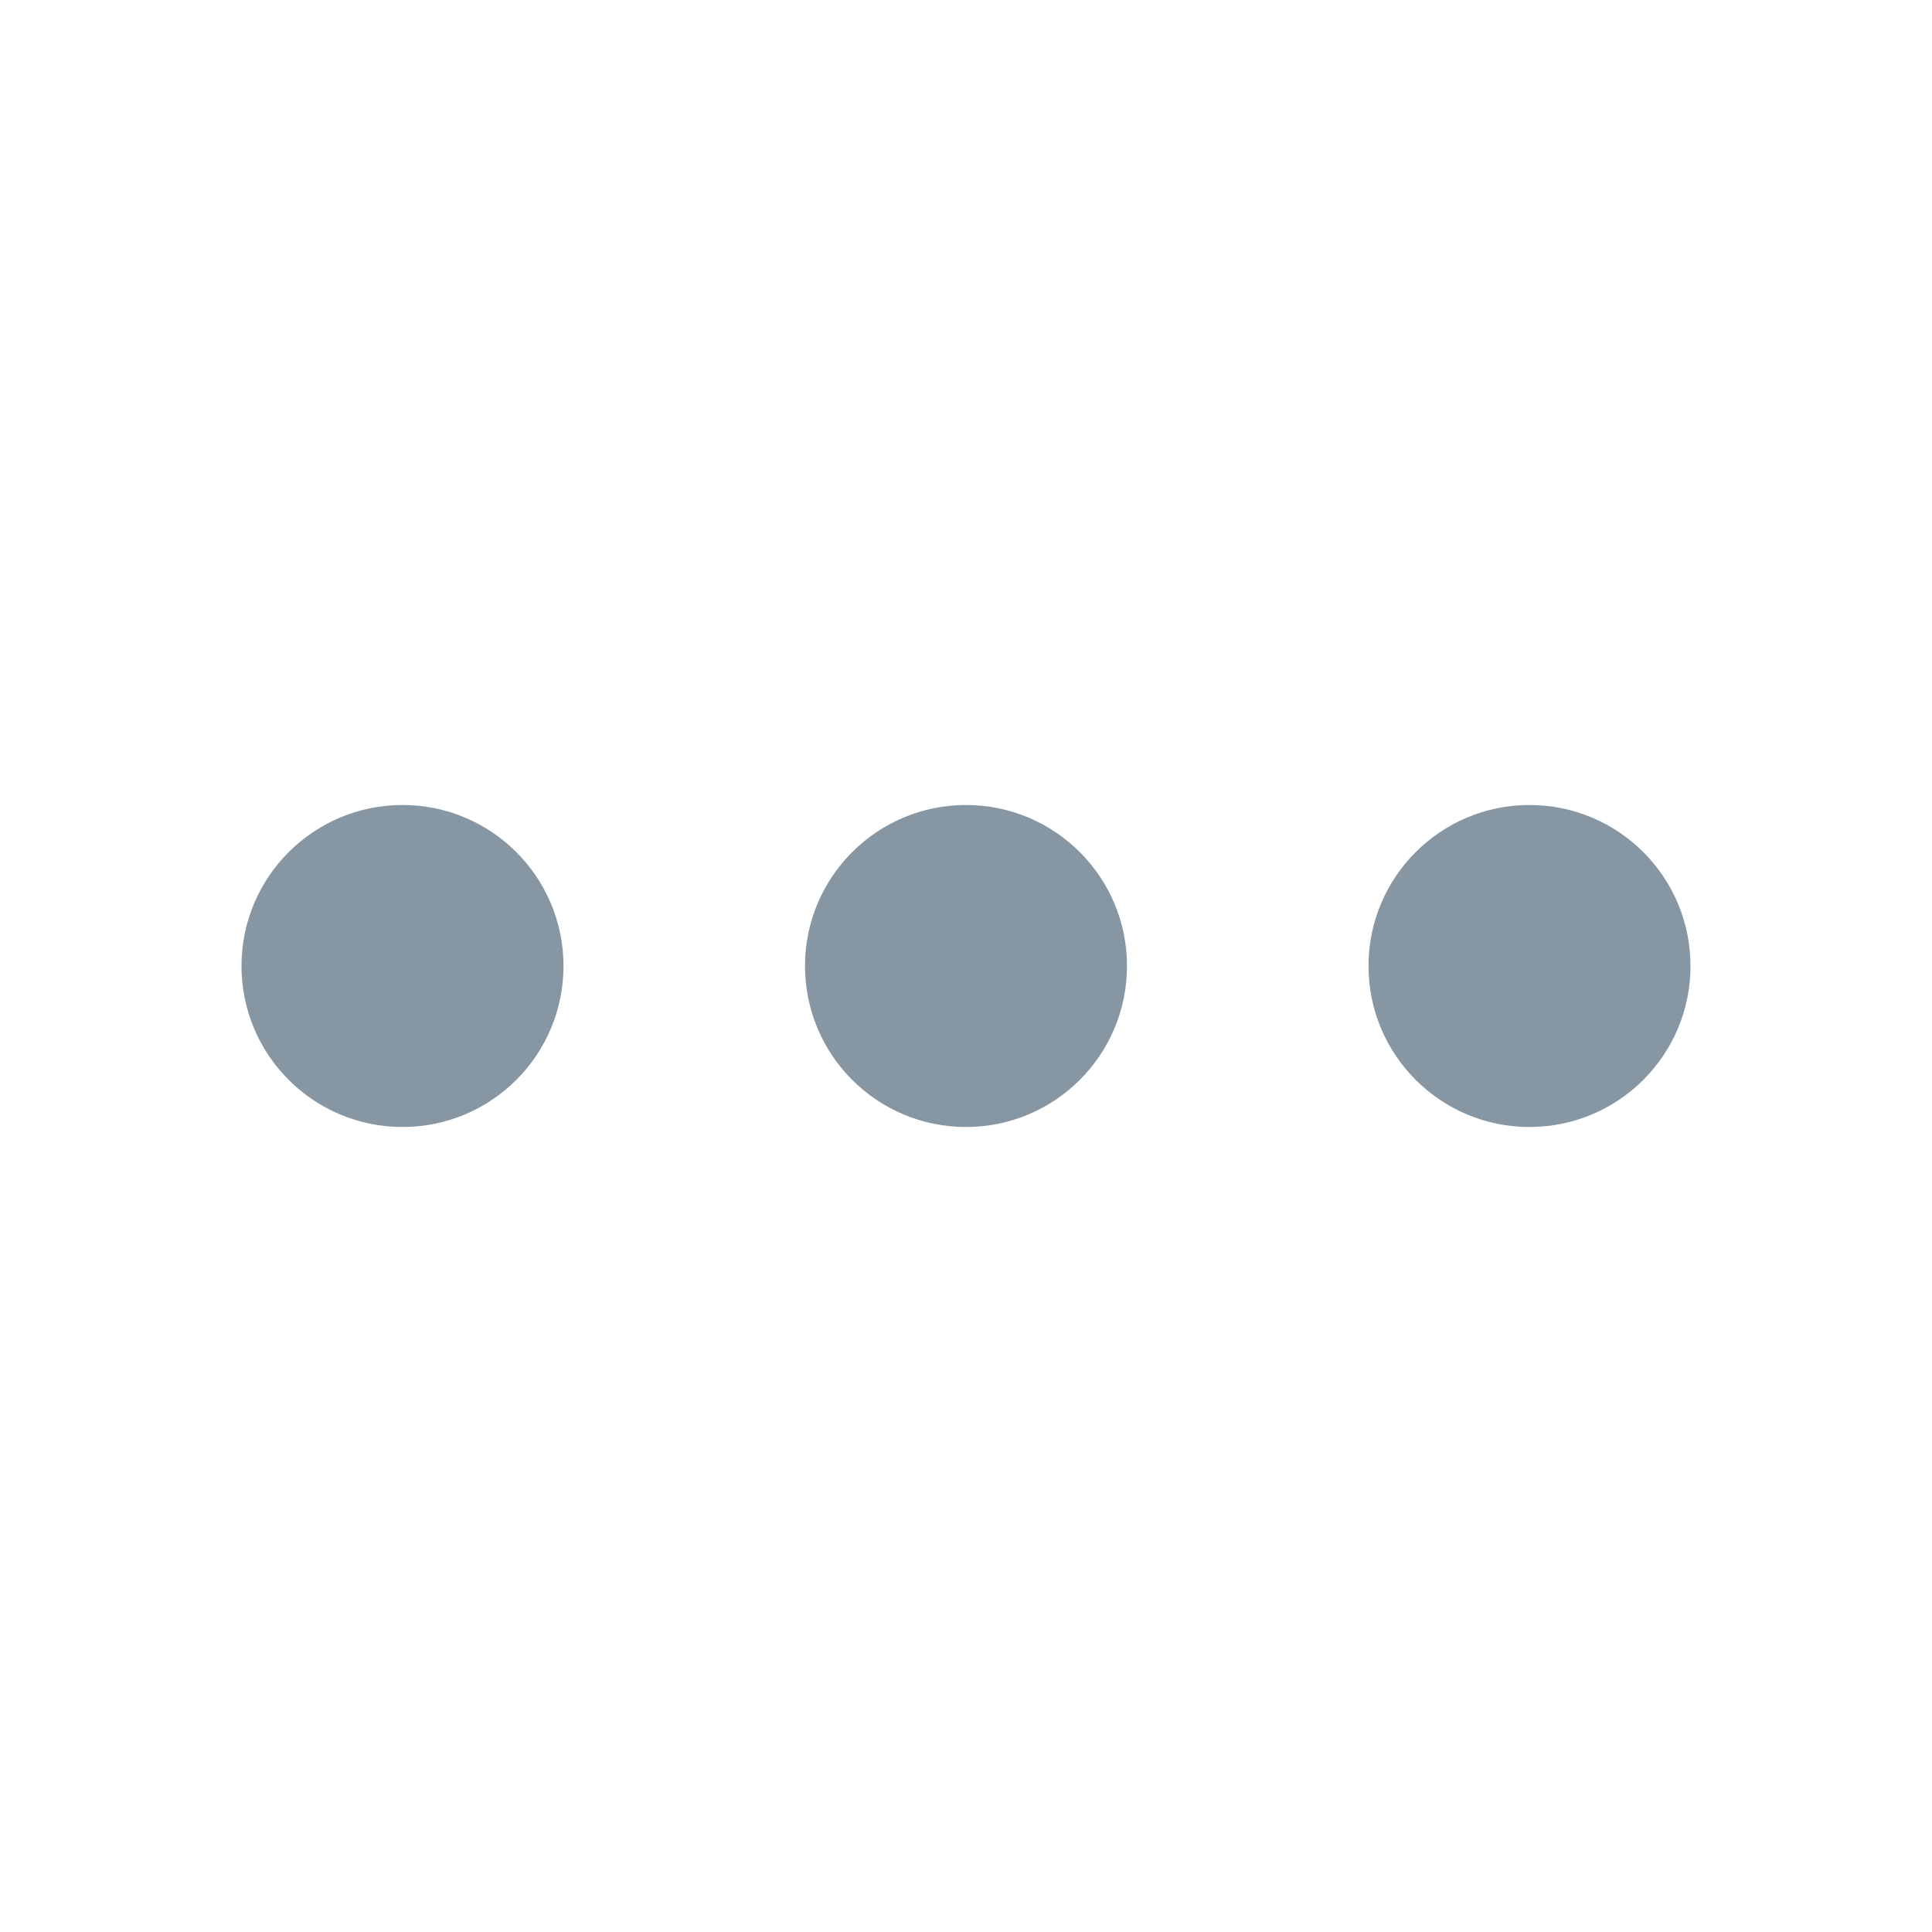
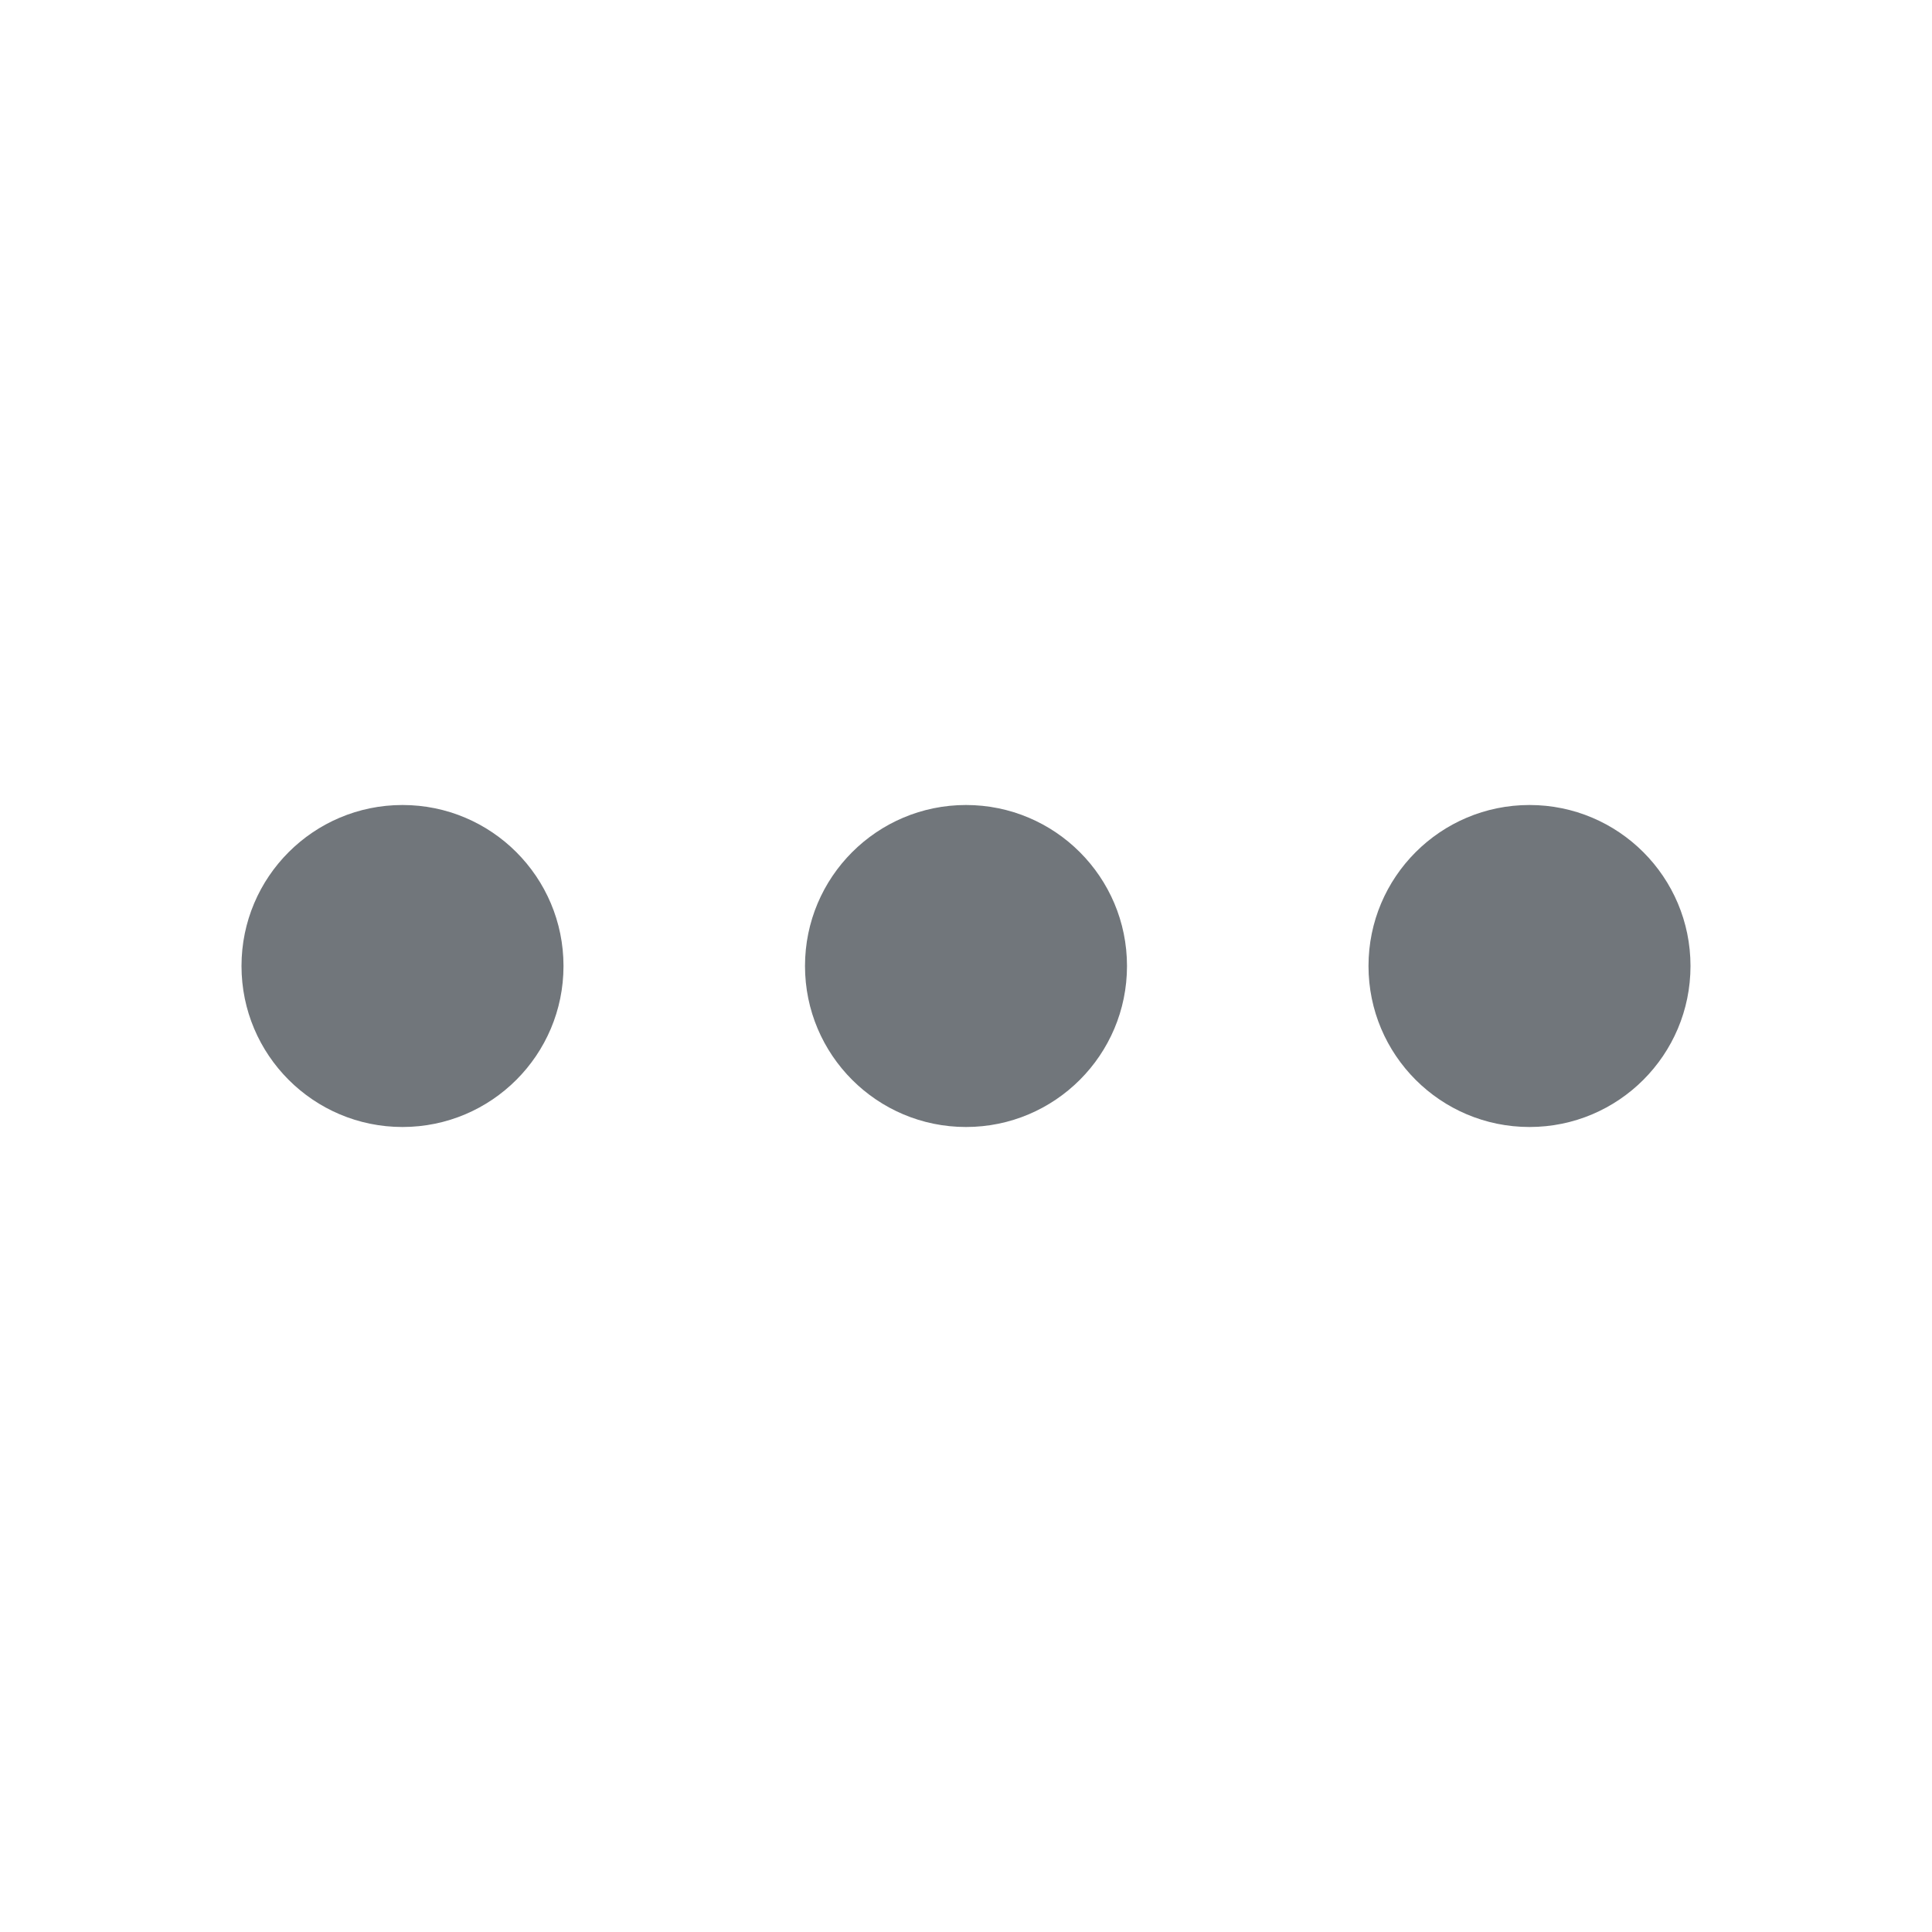
<svg xmlns="http://www.w3.org/2000/svg" viewBox="0 0 24 24">
-   <path fill="#8696a3" d="M12,10a2,2,0,1,0,2,2A2,2,0,0,0,12,10ZM5,10a2,2,0,1,0,2,2A2,2,0,0,0,5,10Zm14,0a2,2,0,1,0,2,2A2,2,0,0,0,19,10Z" />
+   <path fill="#71767b" d="M12,10a2,2,0,1,0,2,2A2,2,0,0,0,12,10ZM5,10a2,2,0,1,0,2,2A2,2,0,0,0,5,10Zm14,0a2,2,0,1,0,2,2A2,2,0,0,0,19,10Z" />
</svg>
